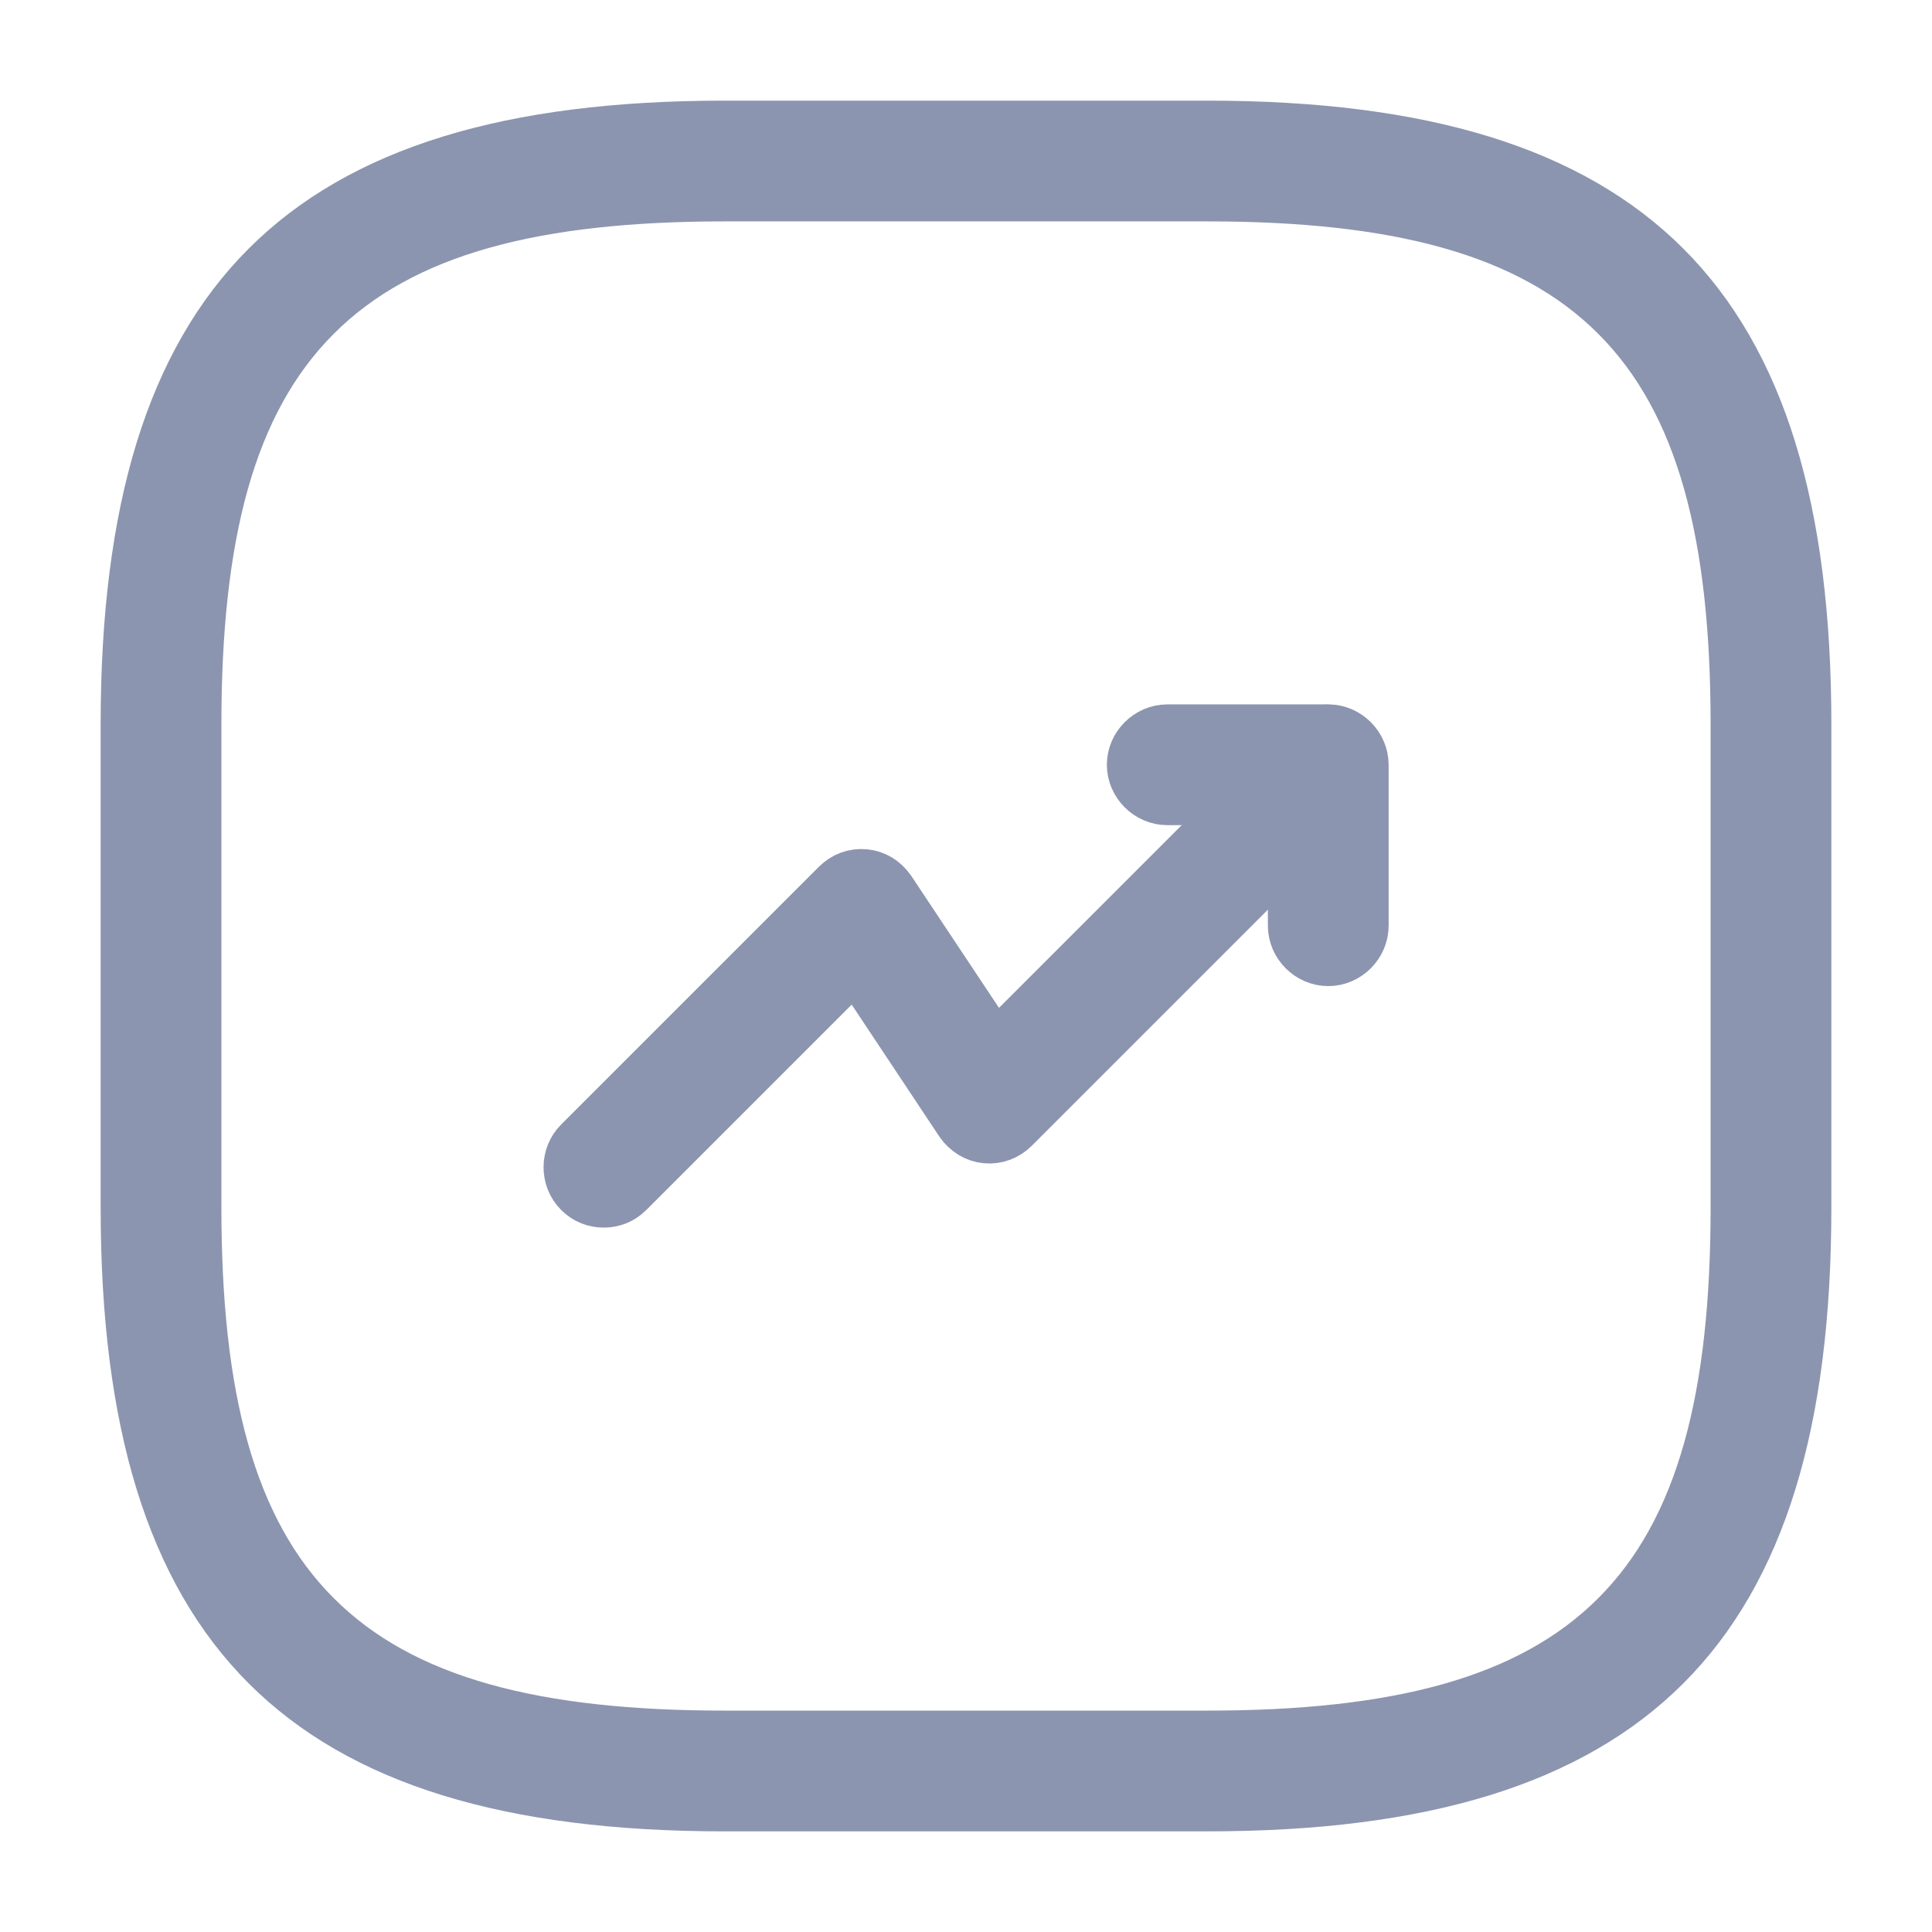
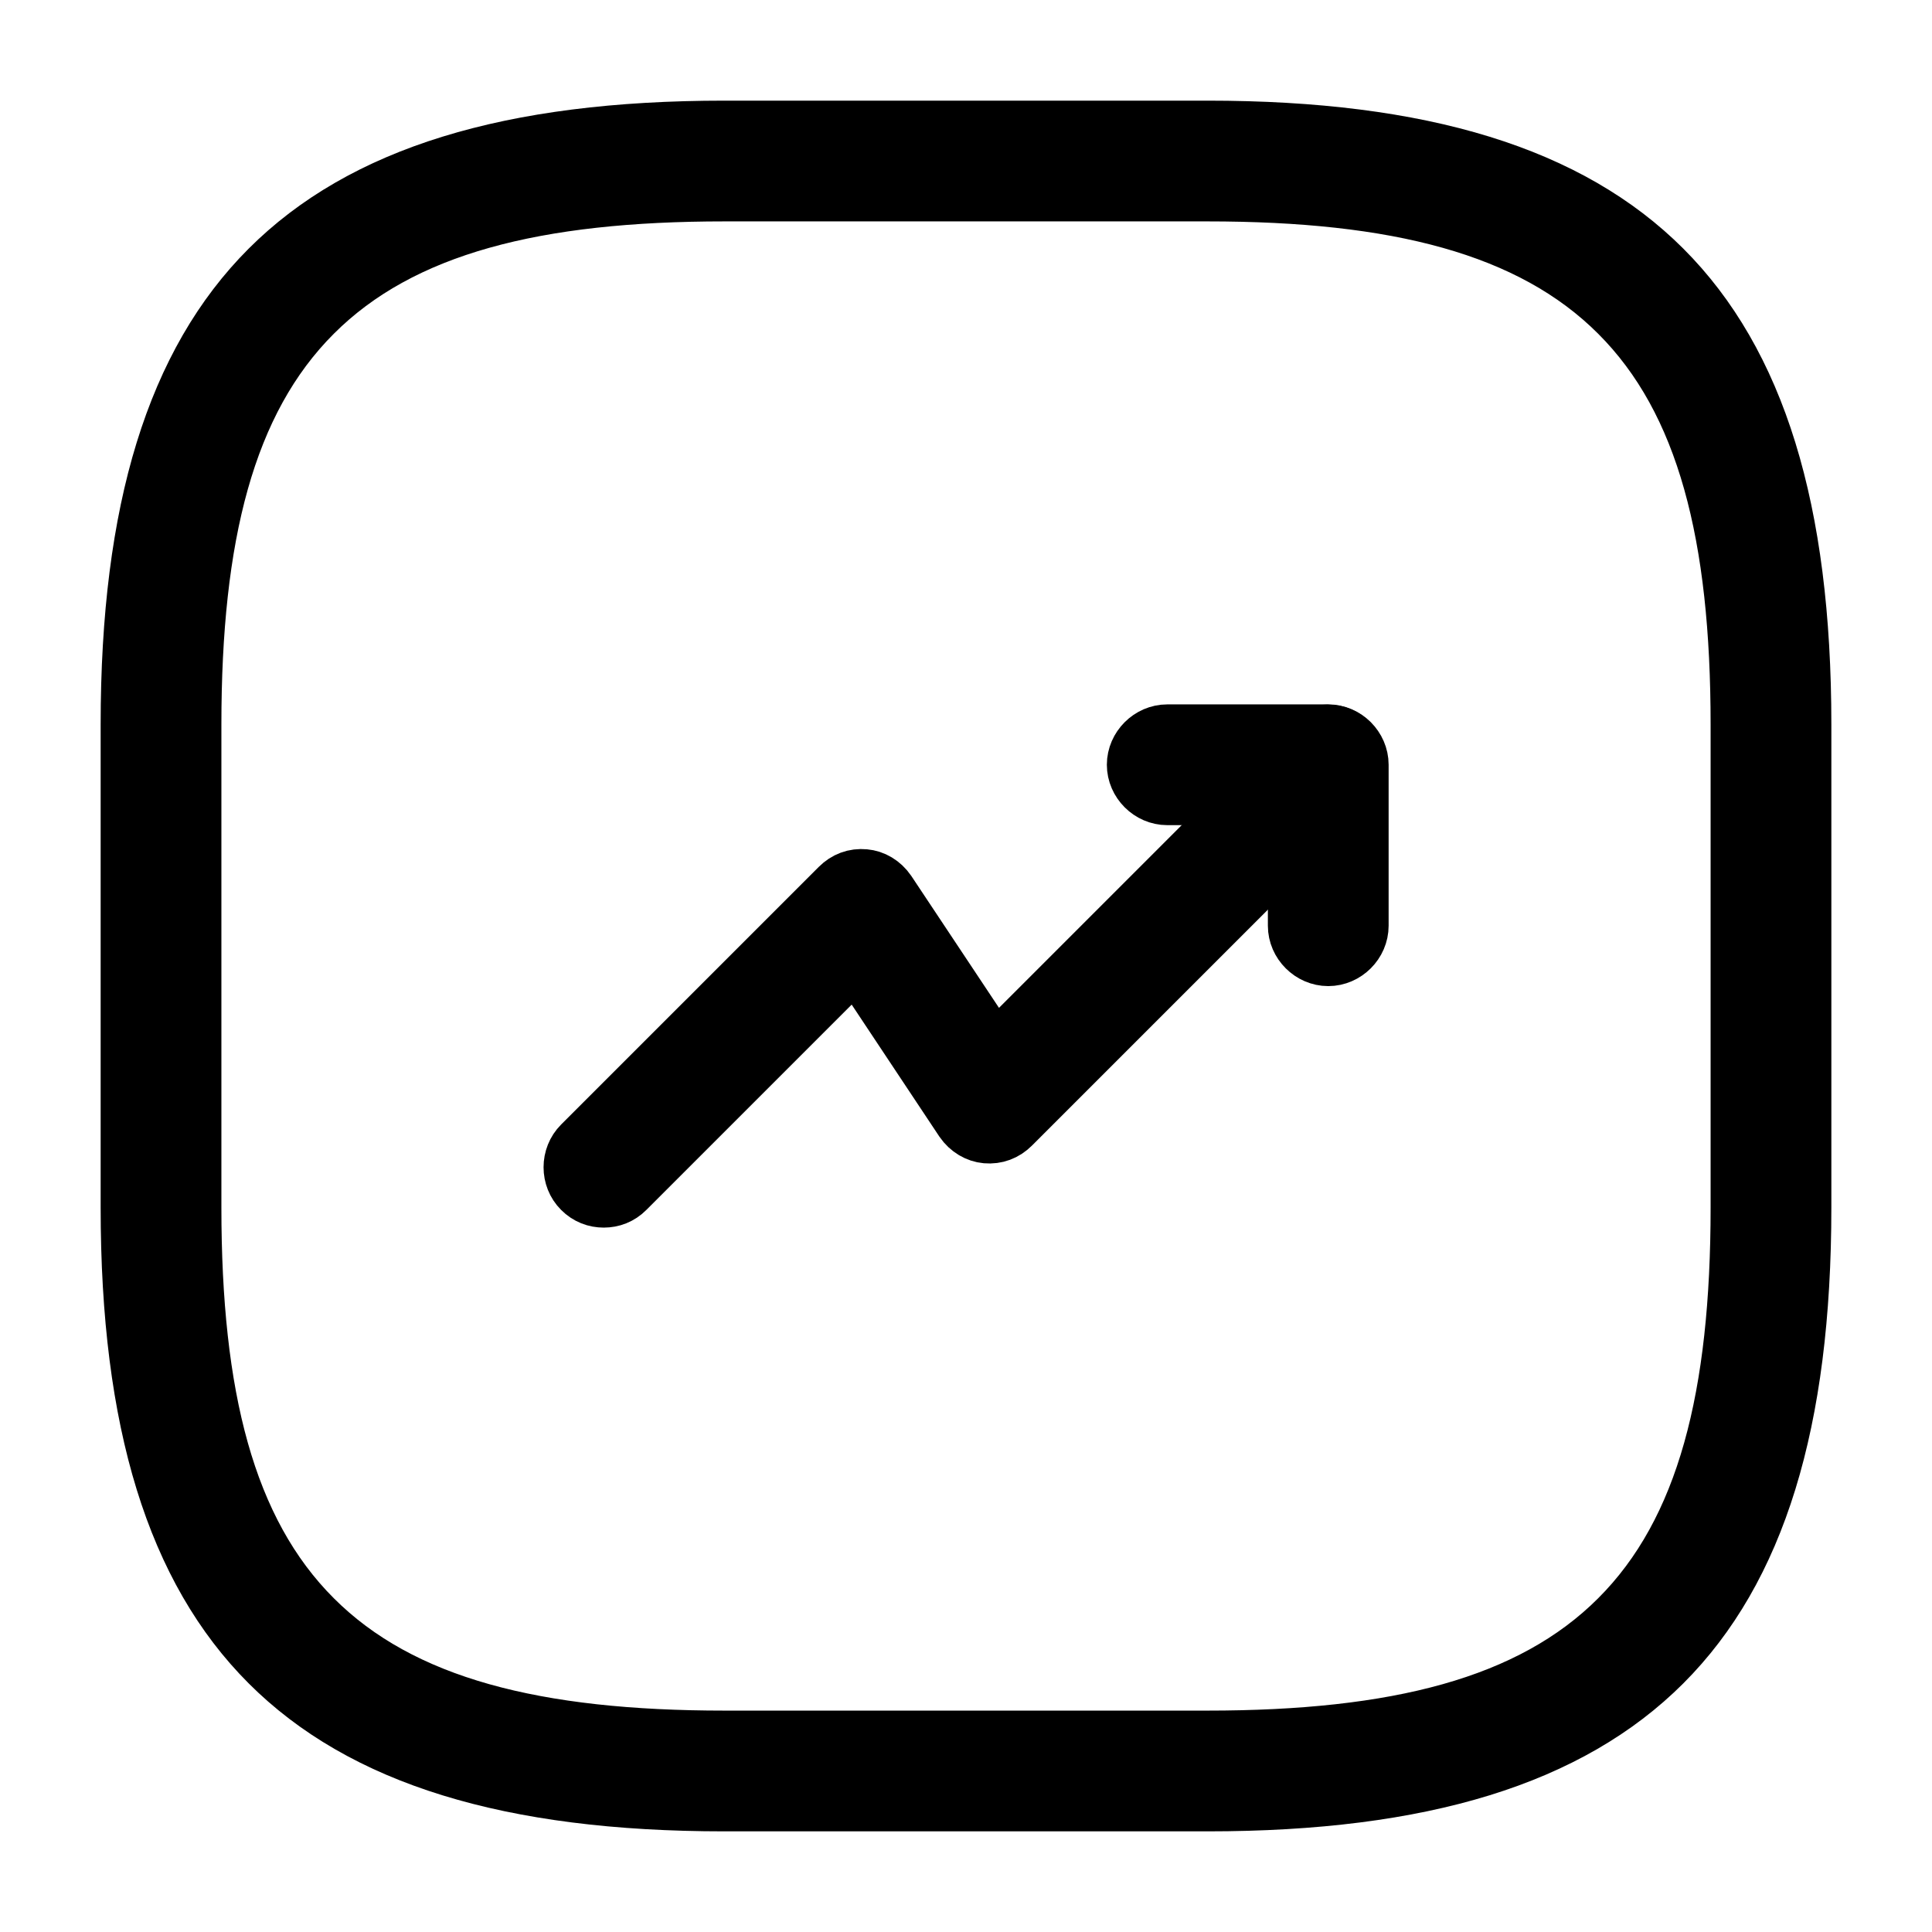
<svg xmlns="http://www.w3.org/2000/svg" width="32" height="32" viewBox="0 0 32 32" fill="none">
-   <path d="M16.74 18.62C16.628 18.731 16.493 18.782 16.338 18.769C16.201 18.756 16.067 18.681 15.974 18.547L14.523 16.363L14.185 15.854L13.753 16.286L10.353 19.686C10.252 19.788 10.128 19.833 10 19.833C9.872 19.833 9.748 19.788 9.647 19.686C9.455 19.495 9.455 19.172 9.647 18.98L13.914 14.713C14.025 14.602 14.161 14.551 14.316 14.565C14.452 14.577 14.586 14.652 14.679 14.787L16.13 16.97L16.468 17.479L16.9 17.047L21.634 12.313C21.825 12.122 22.148 12.122 22.34 12.313C22.531 12.505 22.531 12.828 22.34 13.02L16.74 18.62Z" fill="#8C95AF" stroke="#8C95AF" />
-   <path d="M21.5 13.667V13.167H21H19.333C19.063 13.167 18.833 12.937 18.833 12.667C18.833 12.396 19.063 12.167 19.333 12.167H22C22.27 12.167 22.5 12.396 22.5 12.667V15.333C22.5 15.604 22.27 15.833 22 15.833C21.73 15.833 21.5 15.604 21.5 15.333V13.667Z" fill="#8C95AF" stroke="#8C95AF" />
-   <path d="M20 29.833H12C8.437 29.833 6.014 29.07 4.472 27.528C2.93 25.986 2.167 23.563 2.167 20V12C2.167 8.437 2.93 6.014 4.472 4.472C6.014 2.93 8.437 2.167 12 2.167H20C23.563 2.167 25.986 2.93 27.528 4.472C29.07 6.014 29.833 8.437 29.833 12V20C29.833 23.563 29.07 25.986 27.528 27.528C25.986 29.07 23.563 29.833 20 29.833ZM12 3.167C8.891 3.167 6.635 3.714 5.175 5.175C3.714 6.635 3.167 8.891 3.167 12V20C3.167 23.109 3.714 25.365 5.175 26.825C6.635 28.286 8.891 28.833 12 28.833H20C23.109 28.833 25.365 28.286 26.825 26.825C28.286 25.365 28.833 23.109 28.833 20V12C28.833 8.891 28.286 6.635 26.825 5.175C25.365 3.714 23.109 3.167 20 3.167H12Z" fill="#191919" stroke="#8C95AF" />
+   <path d="M16.74 18.62C16.628 18.731 16.493 18.782 16.338 18.769C16.201 18.756 16.067 18.681 15.974 18.547L14.523 16.363L14.185 15.854L13.753 16.286L10.353 19.686C10.252 19.788 10.128 19.833 10 19.833C9.872 19.833 9.748 19.788 9.647 19.686C9.455 19.495 9.455 19.172 9.647 18.98L13.914 14.713C14.025 14.602 14.161 14.551 14.316 14.565C14.452 14.577 14.586 14.652 14.679 14.787L16.13 16.97L16.468 17.479L16.9 17.047L21.634 12.313C21.825 12.122 22.148 12.122 22.34 12.313C22.531 12.505 22.531 12.828 22.34 13.02L16.74 18.62Z" fill="currentColor" stroke="currentColor" />
+   <path d="M21.5 13.667V13.167H21H19.333C19.063 13.167 18.833 12.937 18.833 12.667C18.833 12.396 19.063 12.167 19.333 12.167H22C22.27 12.167 22.5 12.396 22.5 12.667V15.333C22.5 15.604 22.27 15.833 22 15.833C21.73 15.833 21.5 15.604 21.5 15.333V13.667Z" fill="currentColor" stroke="currentColor" />
+   <path d="M20 29.833H12C8.437 29.833 6.014 29.07 4.472 27.528C2.93 25.986 2.167 23.563 2.167 20V12C2.167 8.437 2.93 6.014 4.472 4.472C6.014 2.93 8.437 2.167 12 2.167H20C23.563 2.167 25.986 2.93 27.528 4.472C29.07 6.014 29.833 8.437 29.833 12V20C29.833 23.563 29.07 25.986 27.528 27.528C25.986 29.07 23.563 29.833 20 29.833ZM12 3.167C8.891 3.167 6.635 3.714 5.175 5.175C3.714 6.635 3.167 8.891 3.167 12V20C3.167 23.109 3.714 25.365 5.175 26.825C6.635 28.286 8.891 28.833 12 28.833H20C23.109 28.833 25.365 28.286 26.825 26.825C28.286 25.365 28.833 23.109 28.833 20V12C28.833 8.891 28.286 6.635 26.825 5.175C25.365 3.714 23.109 3.167 20 3.167H12Z" fill="currentColor" stroke="currentColor" />
</svg>
